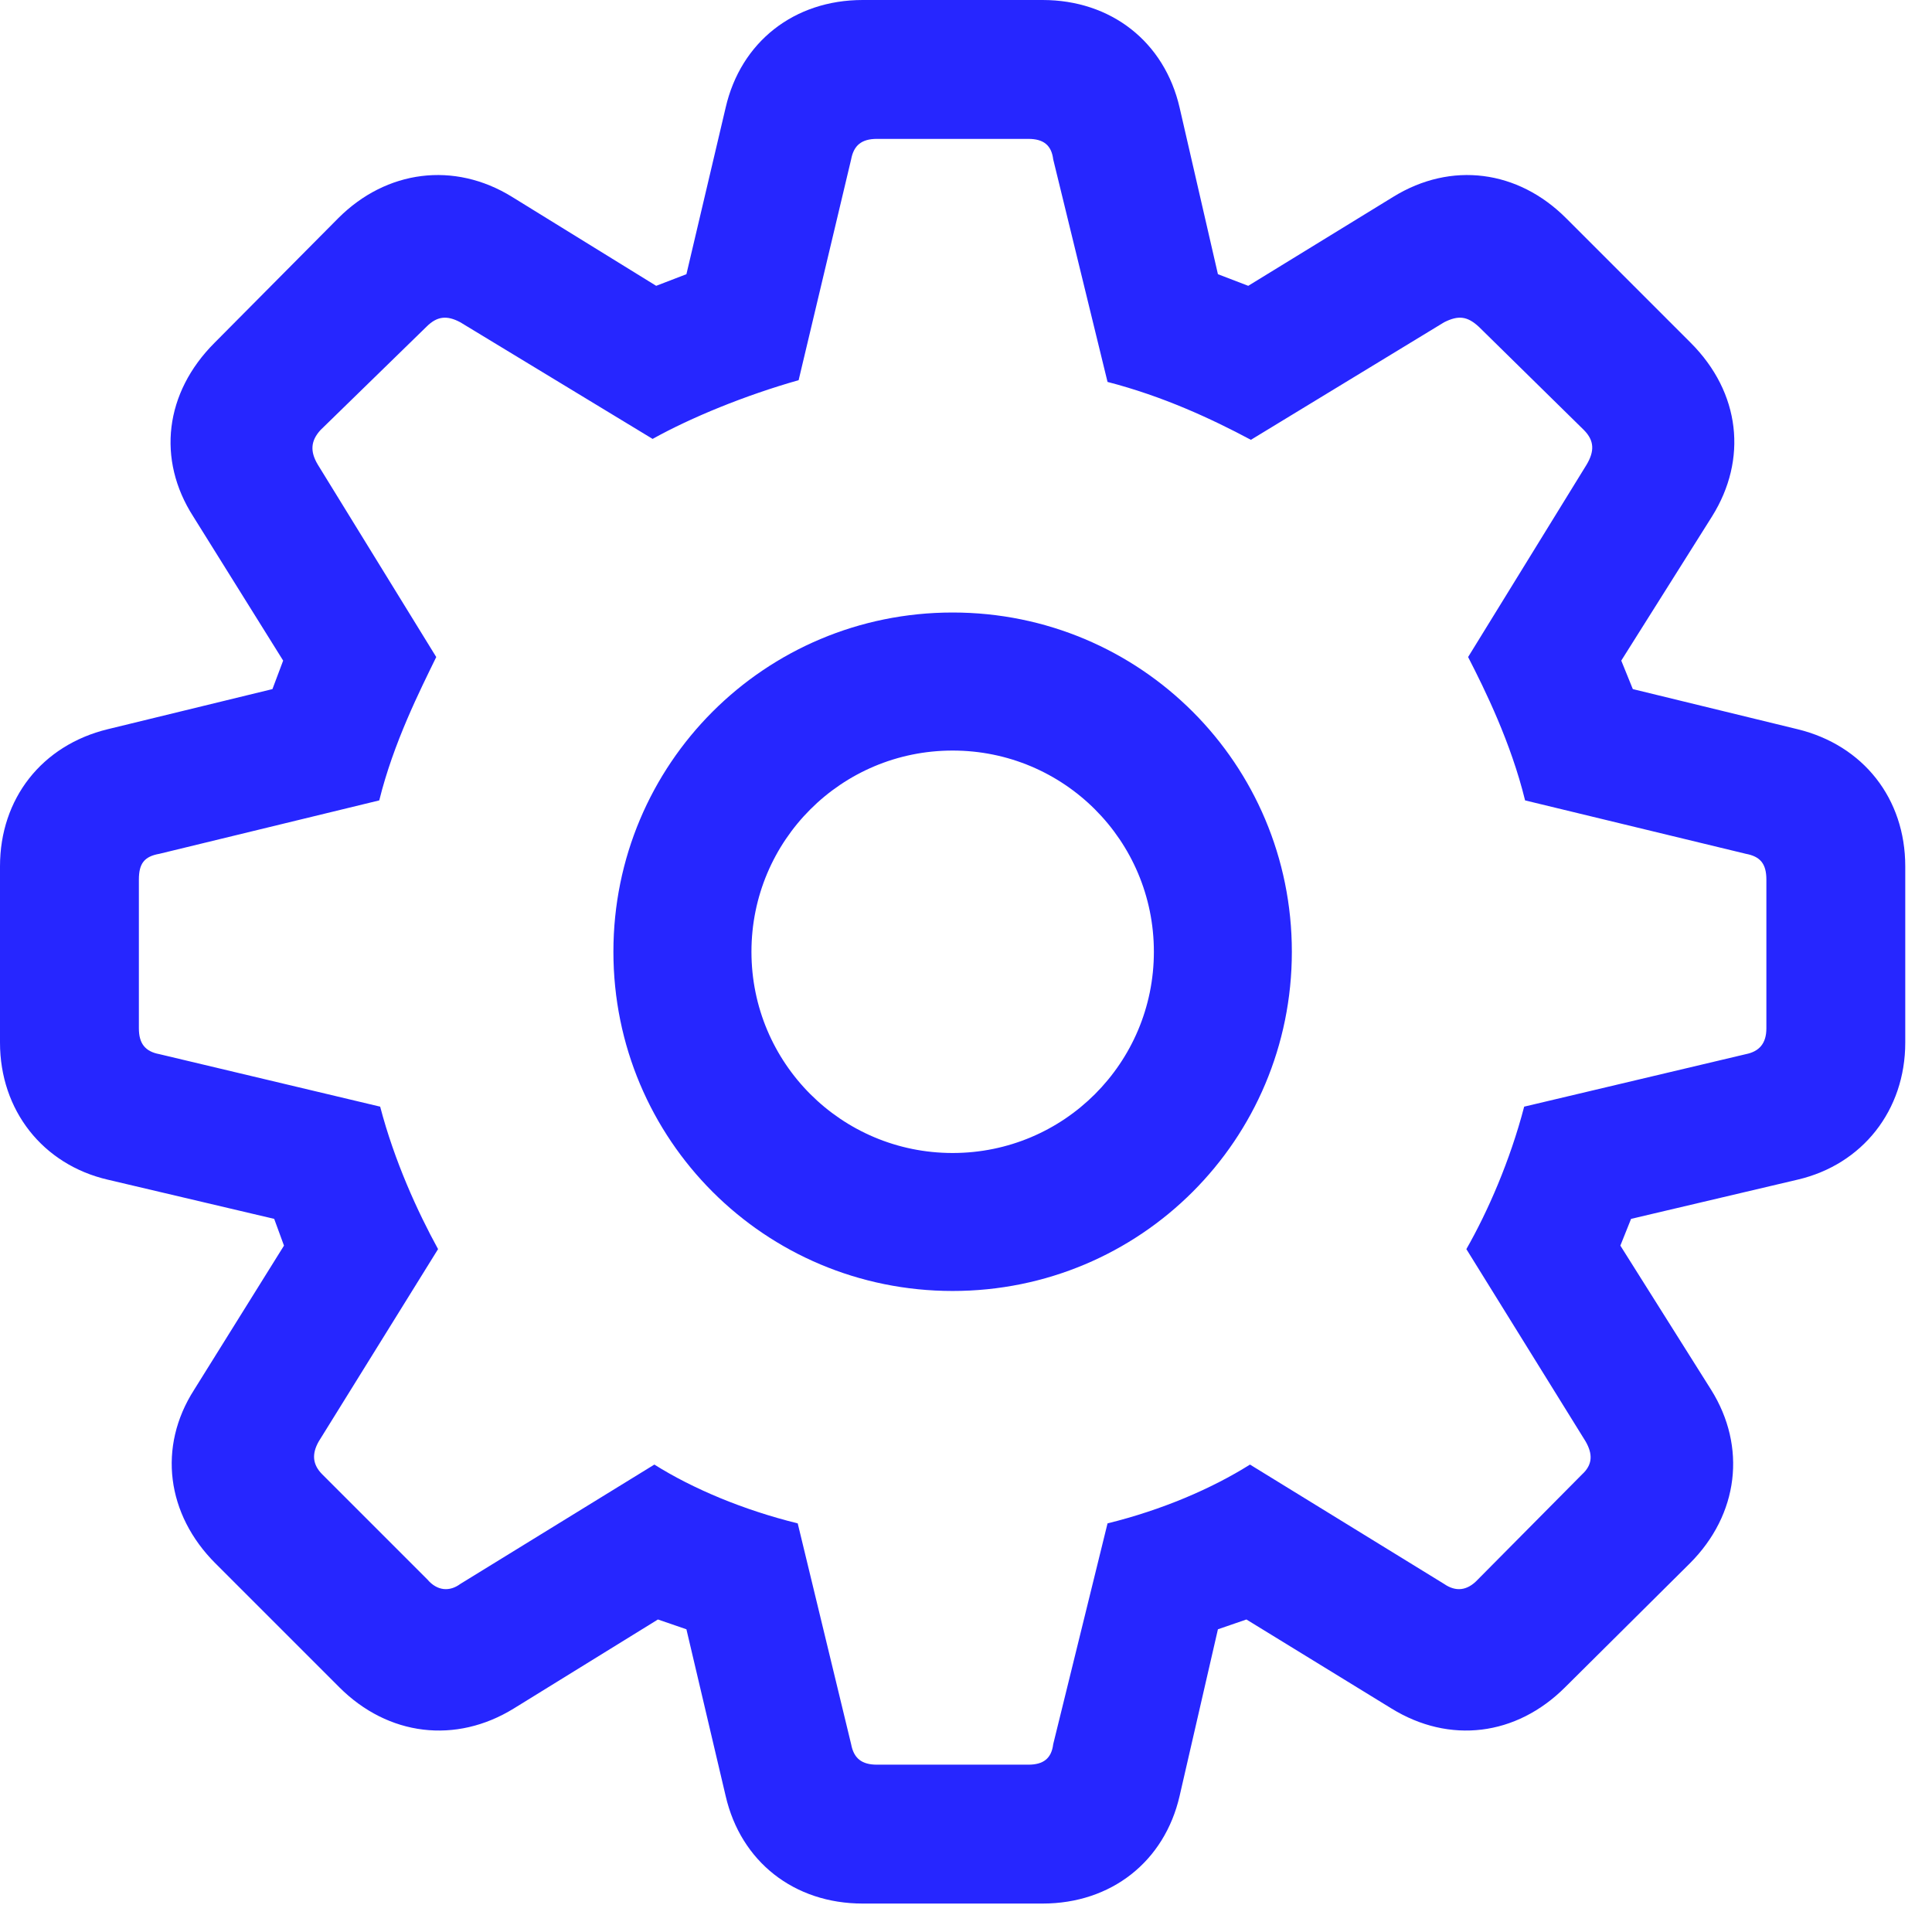
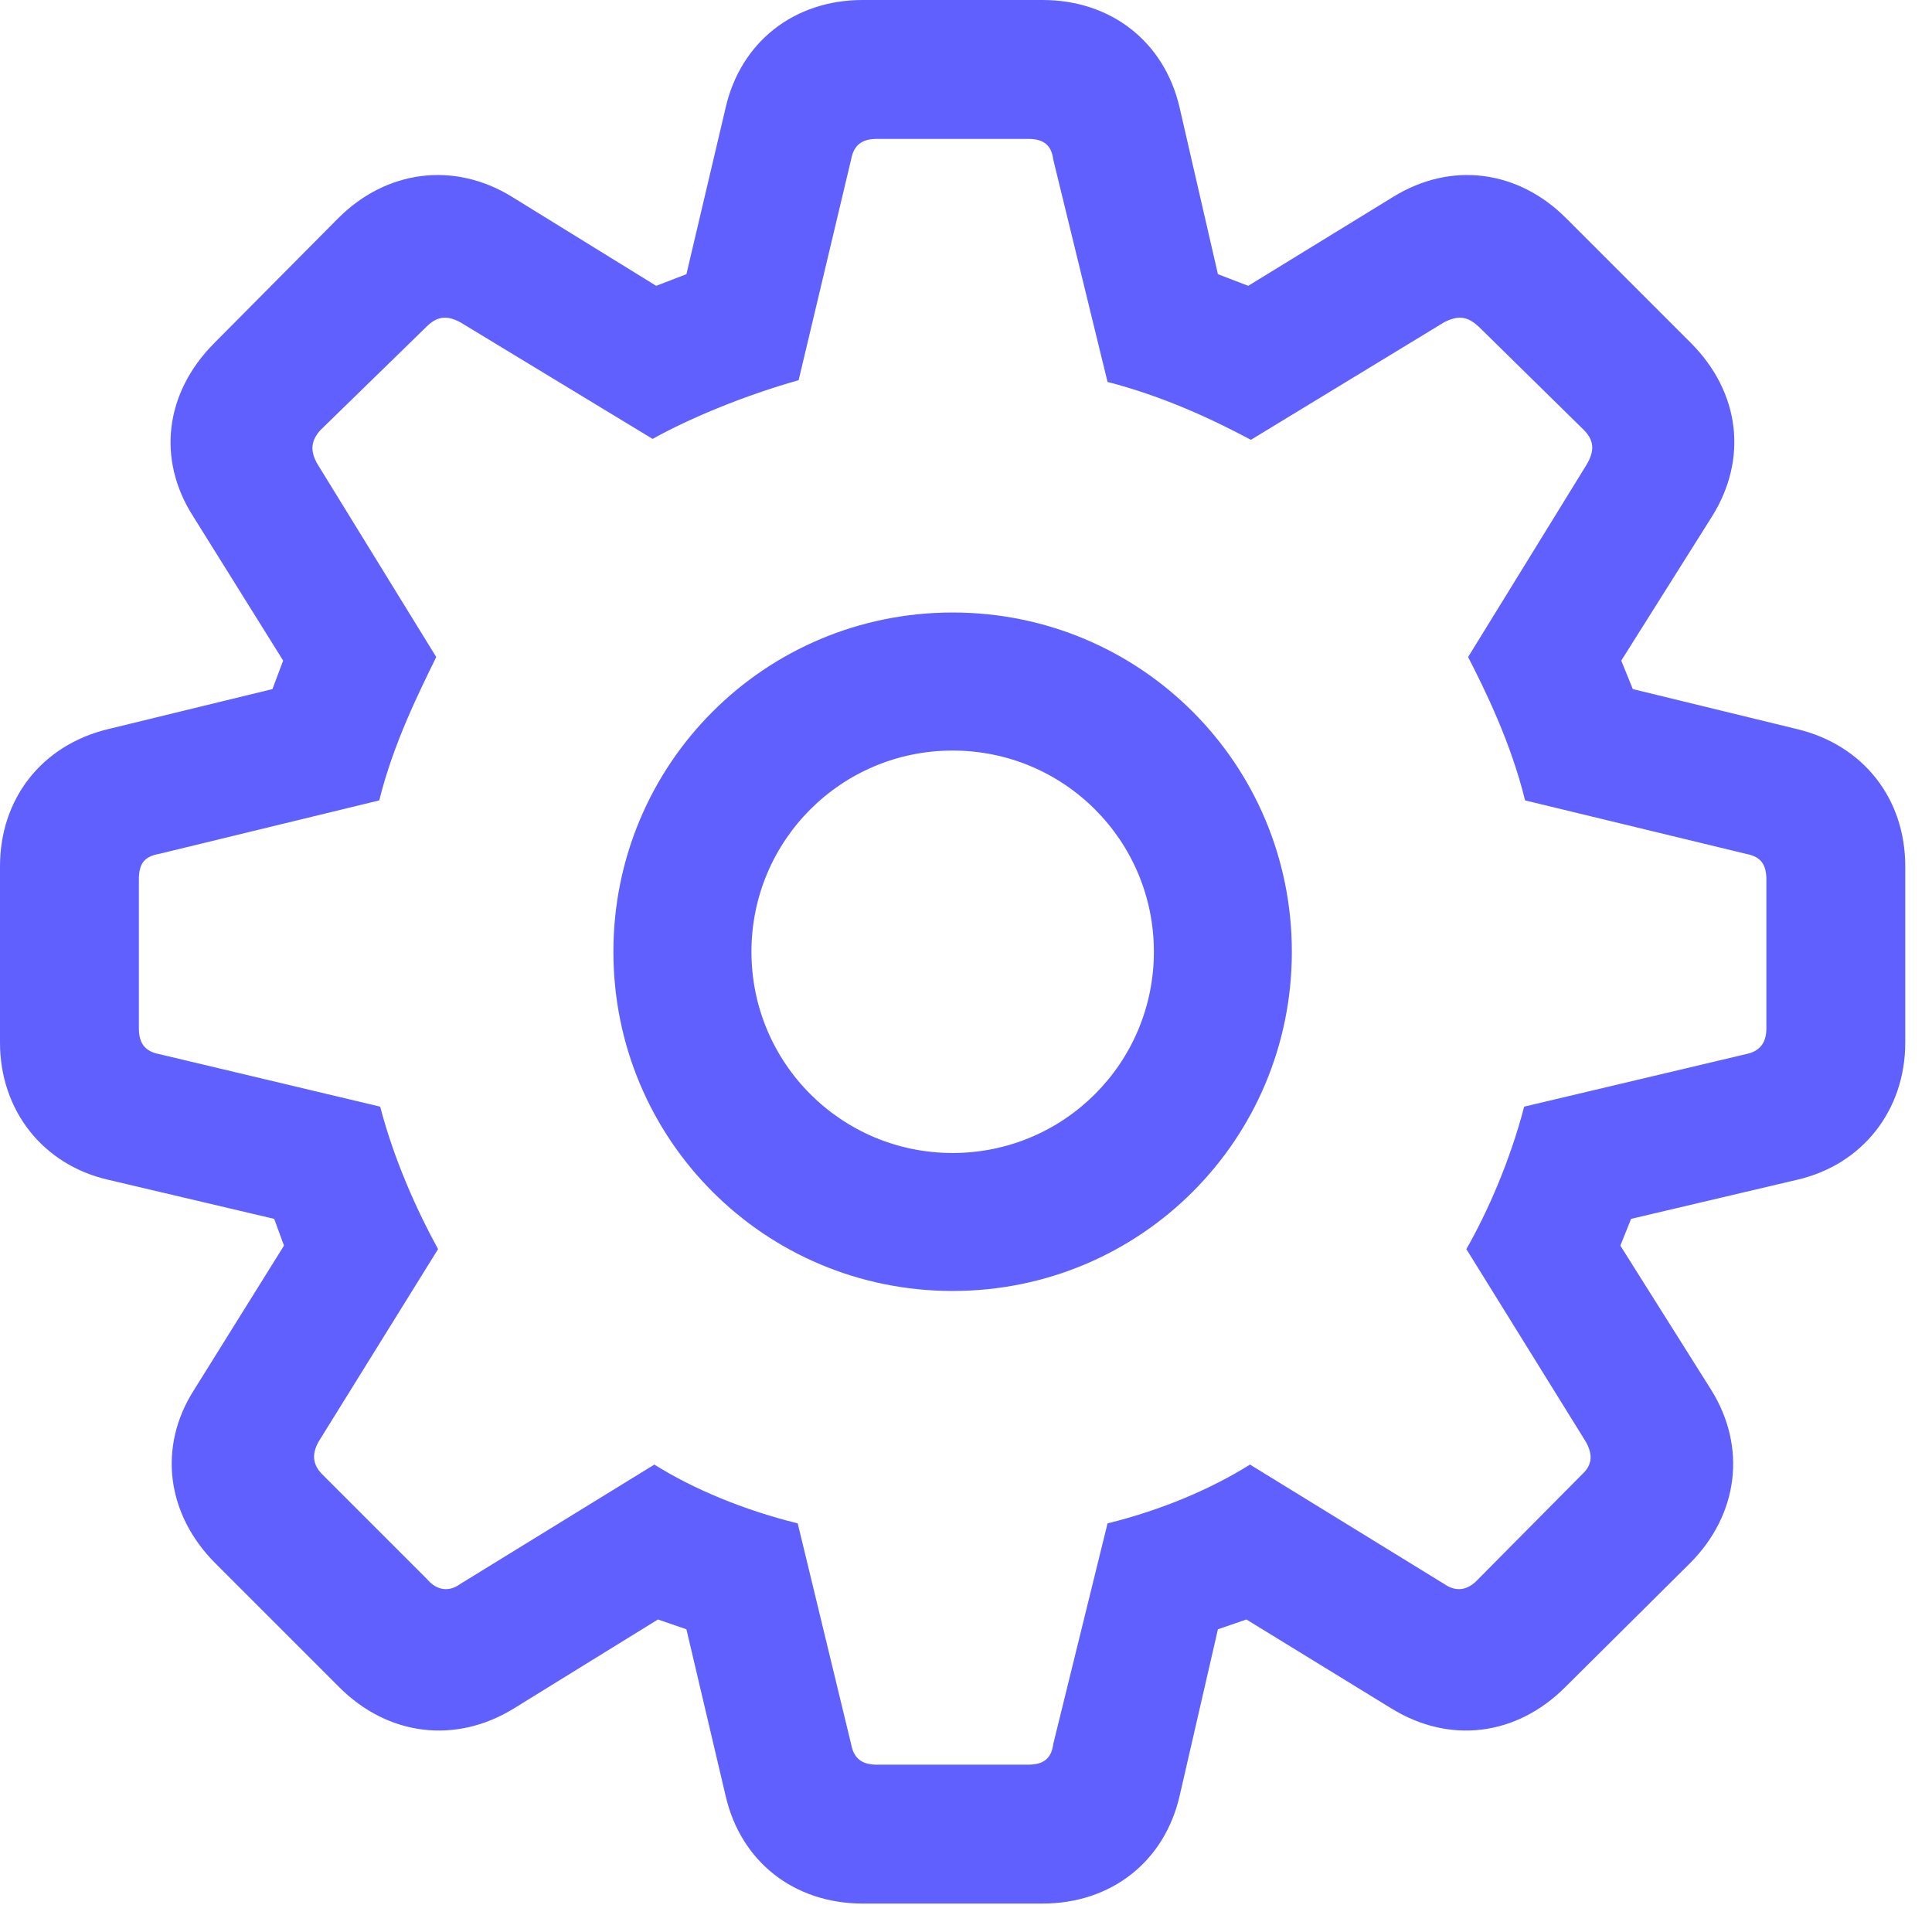
<svg xmlns="http://www.w3.org/2000/svg" version="1.1" viewBox="0 0 25.43 25.066">
  <g>
    <rect height="25.066" opacity="0" width="25.43" x="0" y="0" />
-     <path d="M11.355 25.055L13.723 25.055C14.625 25.055 15.328 24.504 15.527 23.637L16.031 21.445L16.406 21.316L18.316 22.488C19.078 22.957 19.957 22.852 20.602 22.207L22.242 20.578C22.887 19.934 22.992 19.043 22.523 18.293L21.328 16.395L21.469 16.043L23.66 15.527C24.516 15.328 25.078 14.613 25.078 13.723L25.078 11.402C25.078 10.512 24.527 9.809 23.66 9.598L21.492 9.07L21.34 8.695L22.535 6.797C23.004 6.047 22.91 5.168 22.254 4.512L20.613 2.871C19.98 2.238 19.102 2.121 18.34 2.59L16.43 3.762L16.031 3.609L15.527 1.418C15.328 0.551 14.625 0 13.723 0L11.355 0C10.453 0 9.75 0.551 9.551 1.418L9.035 3.609L8.637 3.762L6.738 2.59C5.977 2.121 5.086 2.238 4.453 2.871L2.824 4.512C2.168 5.168 2.062 6.047 2.543 6.797L3.727 8.695L3.586 9.07L1.418 9.598C0.551 9.809 0 10.512 0 11.402L0 13.723C0 14.613 0.562 15.328 1.418 15.527L3.609 16.043L3.738 16.395L2.555 18.293C2.074 19.043 2.191 19.934 2.836 20.578L4.465 22.207C5.109 22.852 6 22.957 6.762 22.488L8.66 21.316L9.035 21.445L9.551 23.637C9.75 24.504 10.453 25.055 11.355 25.055ZM11.543 23.227C11.344 23.227 11.238 23.145 11.203 22.957L10.5 20.051C9.785 19.875 9.117 19.594 8.613 19.277L6.059 20.848C5.918 20.953 5.754 20.941 5.625 20.789L4.242 19.406C4.113 19.277 4.102 19.137 4.195 18.973L5.766 16.441C5.496 15.949 5.191 15.281 5.004 14.566L2.098 13.875C1.91 13.84 1.828 13.734 1.828 13.535L1.828 11.578C1.828 11.367 1.898 11.273 2.098 11.238L4.992 10.535C5.18 9.773 5.531 9.082 5.742 8.648L4.184 6.117C4.078 5.941 4.09 5.801 4.219 5.66L5.613 4.301C5.754 4.16 5.883 4.148 6.059 4.242L8.59 5.777C9.094 5.496 9.809 5.203 10.512 5.004L11.203 2.098C11.238 1.91 11.344 1.828 11.543 1.828L13.535 1.828C13.734 1.828 13.84 1.91 13.863 2.098L14.578 5.027C15.305 5.215 15.938 5.508 16.465 5.789L19.008 4.242C19.195 4.148 19.312 4.16 19.465 4.301L20.848 5.66C20.988 5.801 20.988 5.941 20.883 6.117L19.324 8.648C19.547 9.082 19.887 9.773 20.074 10.535L22.98 11.238C23.168 11.273 23.25 11.367 23.25 11.578L23.25 13.535C23.25 13.734 23.156 13.84 22.98 13.875L20.062 14.566C19.875 15.281 19.582 15.949 19.301 16.441L20.871 18.973C20.965 19.137 20.965 19.277 20.824 19.406L19.453 20.789C19.312 20.941 19.16 20.953 19.008 20.848L16.453 19.277C15.949 19.594 15.293 19.875 14.578 20.051L13.863 22.957C13.84 23.145 13.734 23.227 13.535 23.227ZM12.539 16.992C15.012 16.992 17.004 15 17.004 12.527C17.004 10.055 15.012 8.062 12.539 8.062C10.066 8.062 8.074 10.055 8.074 12.527C8.074 15 10.066 16.992 12.539 16.992ZM12.539 15.176C11.074 15.176 9.891 13.992 9.891 12.527C9.891 11.062 11.074 9.879 12.539 9.879C14.004 9.879 15.188 11.062 15.188 12.527C15.188 13.992 14.004 15.176 12.539 15.176Z" fill="blue" fill-opacity="0.85" />
+     <path d="M11.355 25.055L13.723 25.055C14.625 25.055 15.328 24.504 15.527 23.637L16.031 21.445L16.406 21.316L18.316 22.488C19.078 22.957 19.957 22.852 20.602 22.207L22.242 20.578C22.887 19.934 22.992 19.043 22.523 18.293L21.328 16.395L21.469 16.043L23.66 15.527C24.516 15.328 25.078 14.613 25.078 13.723L25.078 11.402C25.078 10.512 24.527 9.809 23.66 9.598L21.492 9.07L21.34 8.695L22.535 6.797C23.004 6.047 22.91 5.168 22.254 4.512L20.613 2.871C19.98 2.238 19.102 2.121 18.34 2.59L16.43 3.762L16.031 3.609L15.527 1.418C15.328 0.551 14.625 0 13.723 0L11.355 0C10.453 0 9.75 0.551 9.551 1.418L9.035 3.609L8.637 3.762L6.738 2.59C5.977 2.121 5.086 2.238 4.453 2.871L2.824 4.512C2.168 5.168 2.062 6.047 2.543 6.797L3.727 8.695L3.586 9.07L1.418 9.598C0.551 9.809 0 10.512 0 11.402L0 13.723C0 14.613 0.562 15.328 1.418 15.527L3.609 16.043L3.738 16.395L2.555 18.293C2.074 19.043 2.191 19.934 2.836 20.578L4.465 22.207C5.109 22.852 6 22.957 6.762 22.488L8.66 21.316L9.035 21.445L9.551 23.637C9.75 24.504 10.453 25.055 11.355 25.055ZM11.543 23.227C11.344 23.227 11.238 23.145 11.203 22.957L10.5 20.051C9.785 19.875 9.117 19.594 8.613 19.277L6.059 20.848C5.918 20.953 5.754 20.941 5.625 20.789L4.242 19.406C4.113 19.277 4.102 19.137 4.195 18.973L5.766 16.441C5.496 15.949 5.191 15.281 5.004 14.566L2.098 13.875C1.91 13.84 1.828 13.734 1.828 13.535L1.828 11.578C1.828 11.367 1.898 11.273 2.098 11.238L4.992 10.535C5.18 9.773 5.531 9.082 5.742 8.648L4.184 6.117C4.078 5.941 4.09 5.801 4.219 5.66L5.613 4.301C5.754 4.16 5.883 4.148 6.059 4.242L8.59 5.777C9.094 5.496 9.809 5.203 10.512 5.004L11.203 2.098C11.238 1.91 11.344 1.828 11.543 1.828L13.535 1.828C13.734 1.828 13.84 1.91 13.863 2.098L14.578 5.027C15.305 5.215 15.938 5.508 16.465 5.789L19.008 4.242C19.195 4.148 19.312 4.16 19.465 4.301L20.848 5.66C20.988 5.801 20.988 5.941 20.883 6.117L19.324 8.648C19.547 9.082 19.887 9.773 20.074 10.535L22.98 11.238C23.168 11.273 23.25 11.367 23.25 11.578L23.25 13.535C23.25 13.734 23.156 13.84 22.98 13.875L20.062 14.566C19.875 15.281 19.582 15.949 19.301 16.441L20.871 18.973C20.965 19.137 20.965 19.277 20.824 19.406L19.453 20.789C19.312 20.941 19.16 20.953 19.008 20.848L16.453 19.277C15.949 19.594 15.293 19.875 14.578 20.051L13.863 22.957C13.84 23.145 13.734 23.227 13.535 23.227ZM12.539 16.992C15.012 16.992 17.004 15 17.004 12.527C17.004 10.055 15.012 8.062 12.539 8.062C10.066 8.062 8.074 10.055 8.074 12.527C8.074 15 10.066 16.992 12.539 16.992ZM12.539 15.176C11.074 15.176 9.891 13.992 9.891 12.527C9.891 11.062 11.074 9.879 12.539 9.879C14.004 9.879 15.188 11.062 15.188 12.527C15.188 13.992 14.004 15.176 12.539 15.176Z" fill="#4444FF" fill-opacity="0.85" />
  </g>
</svg>
